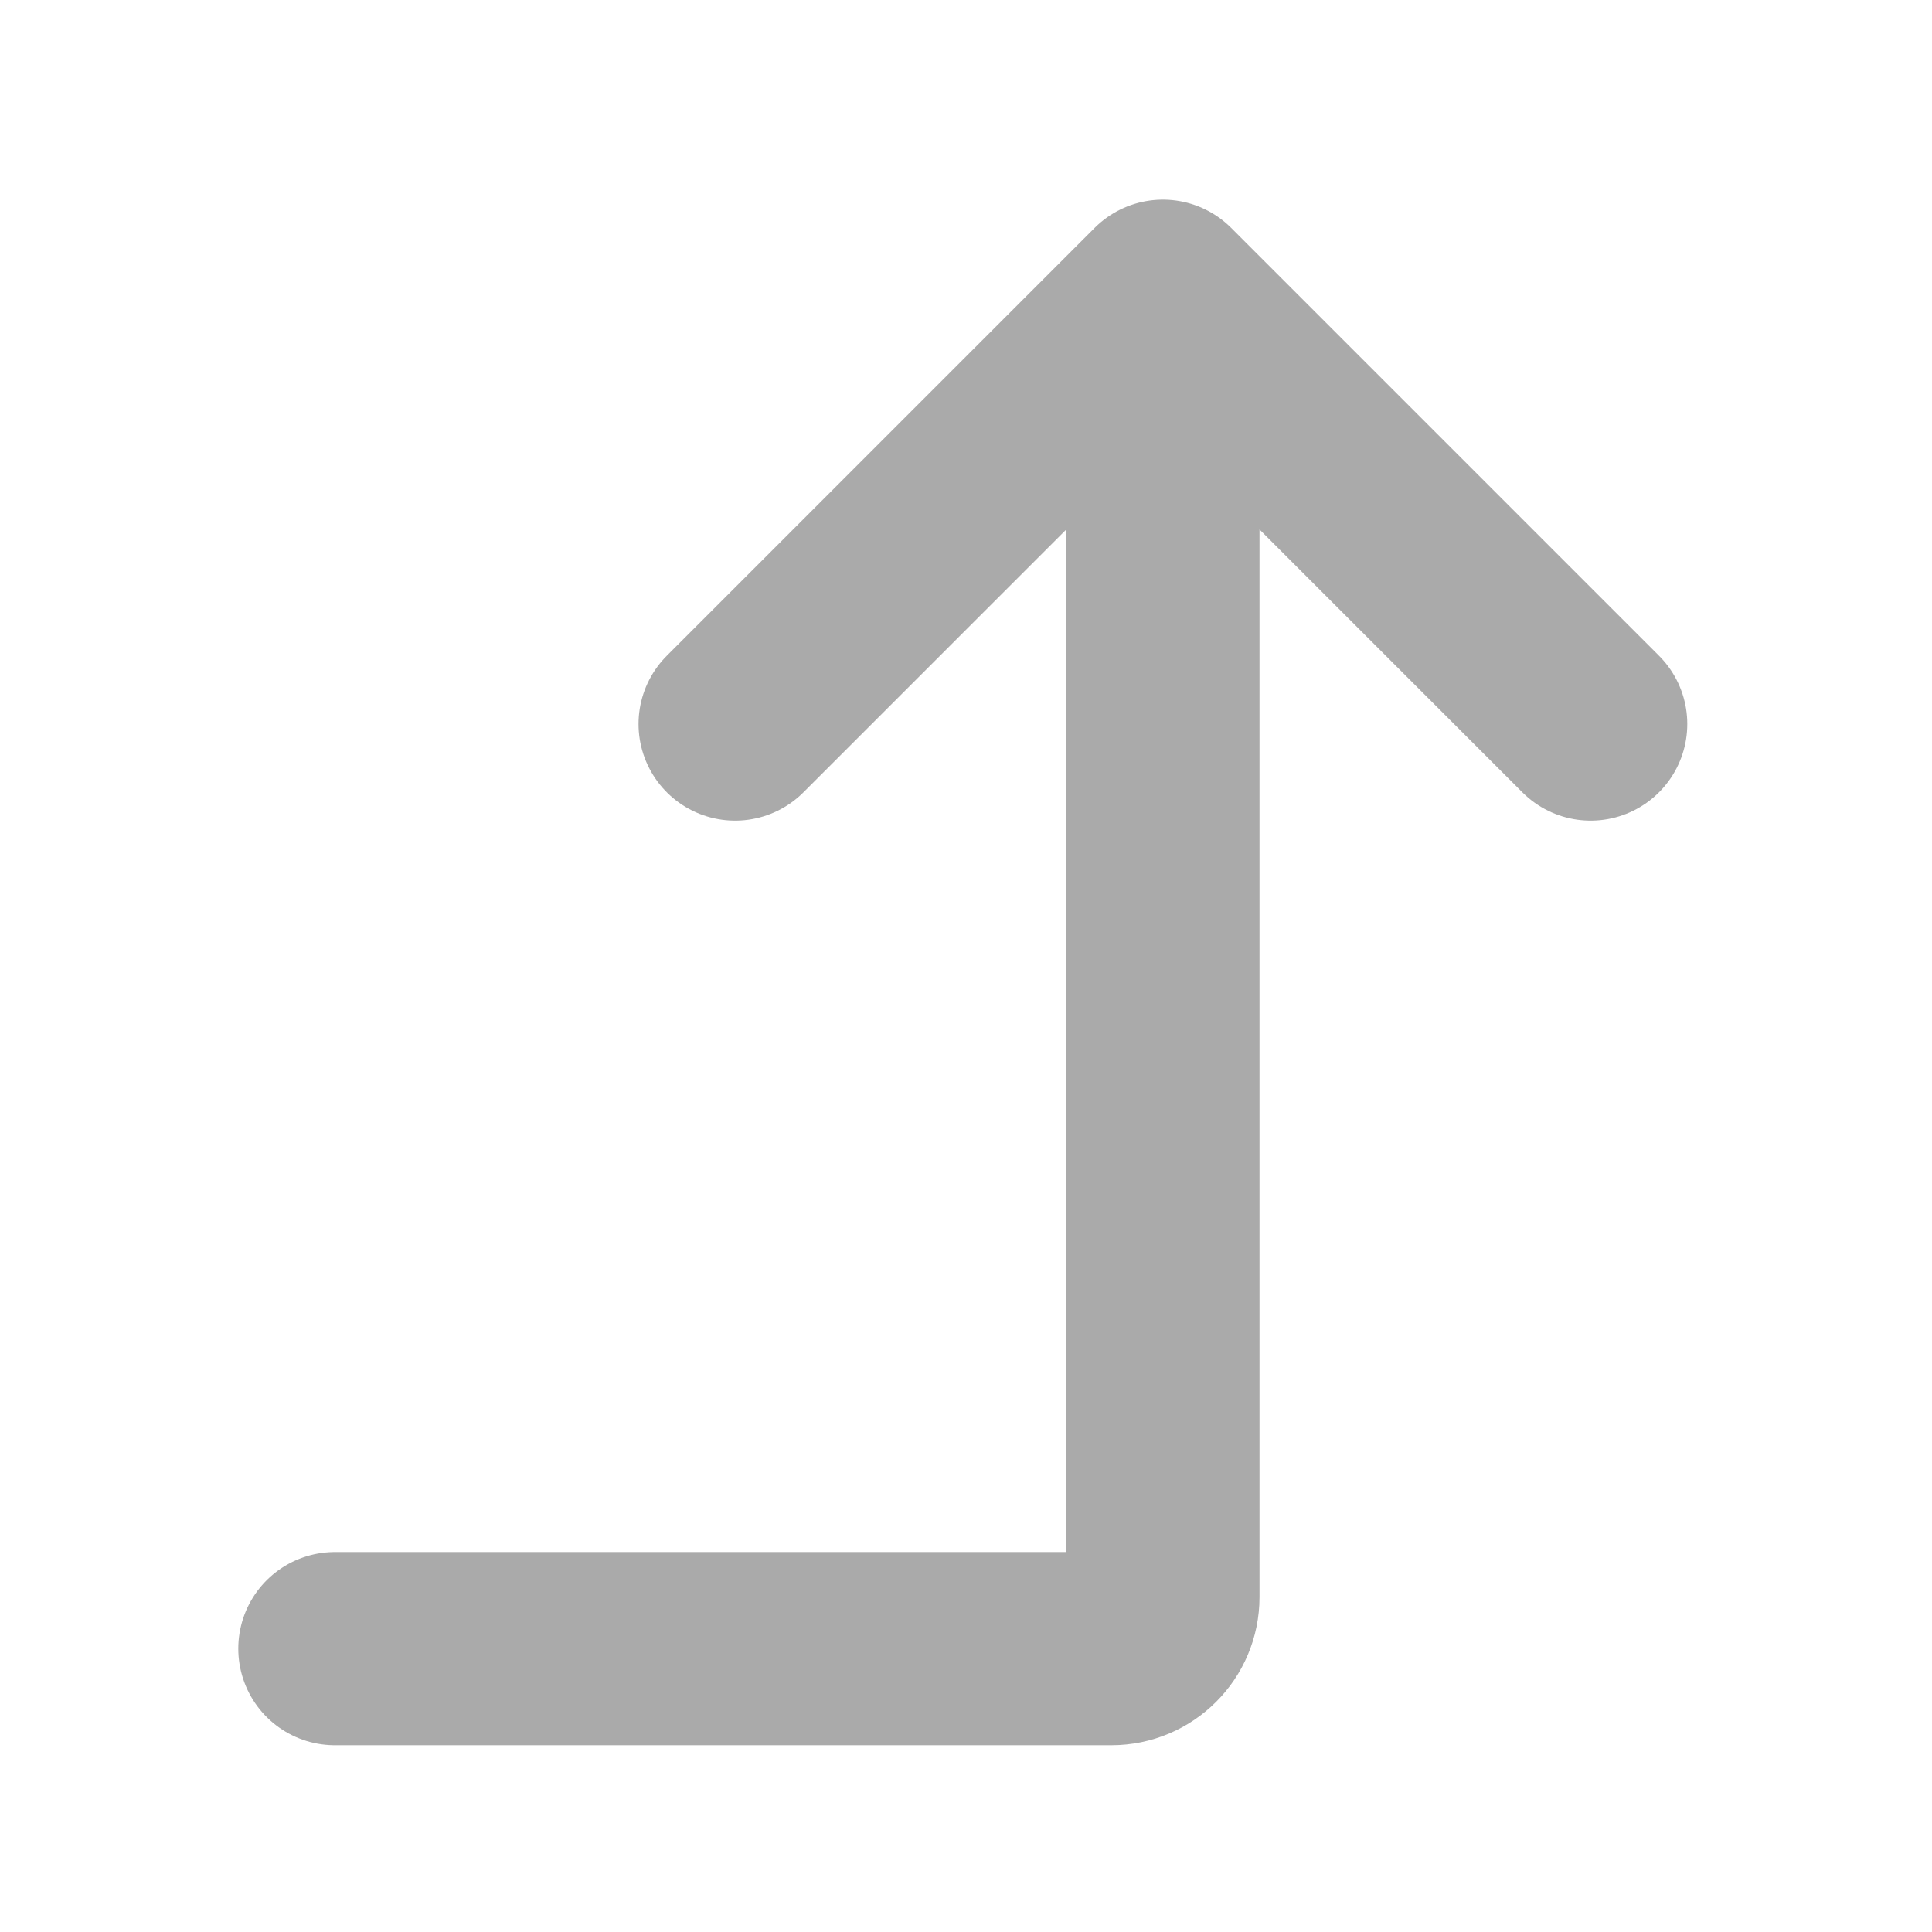
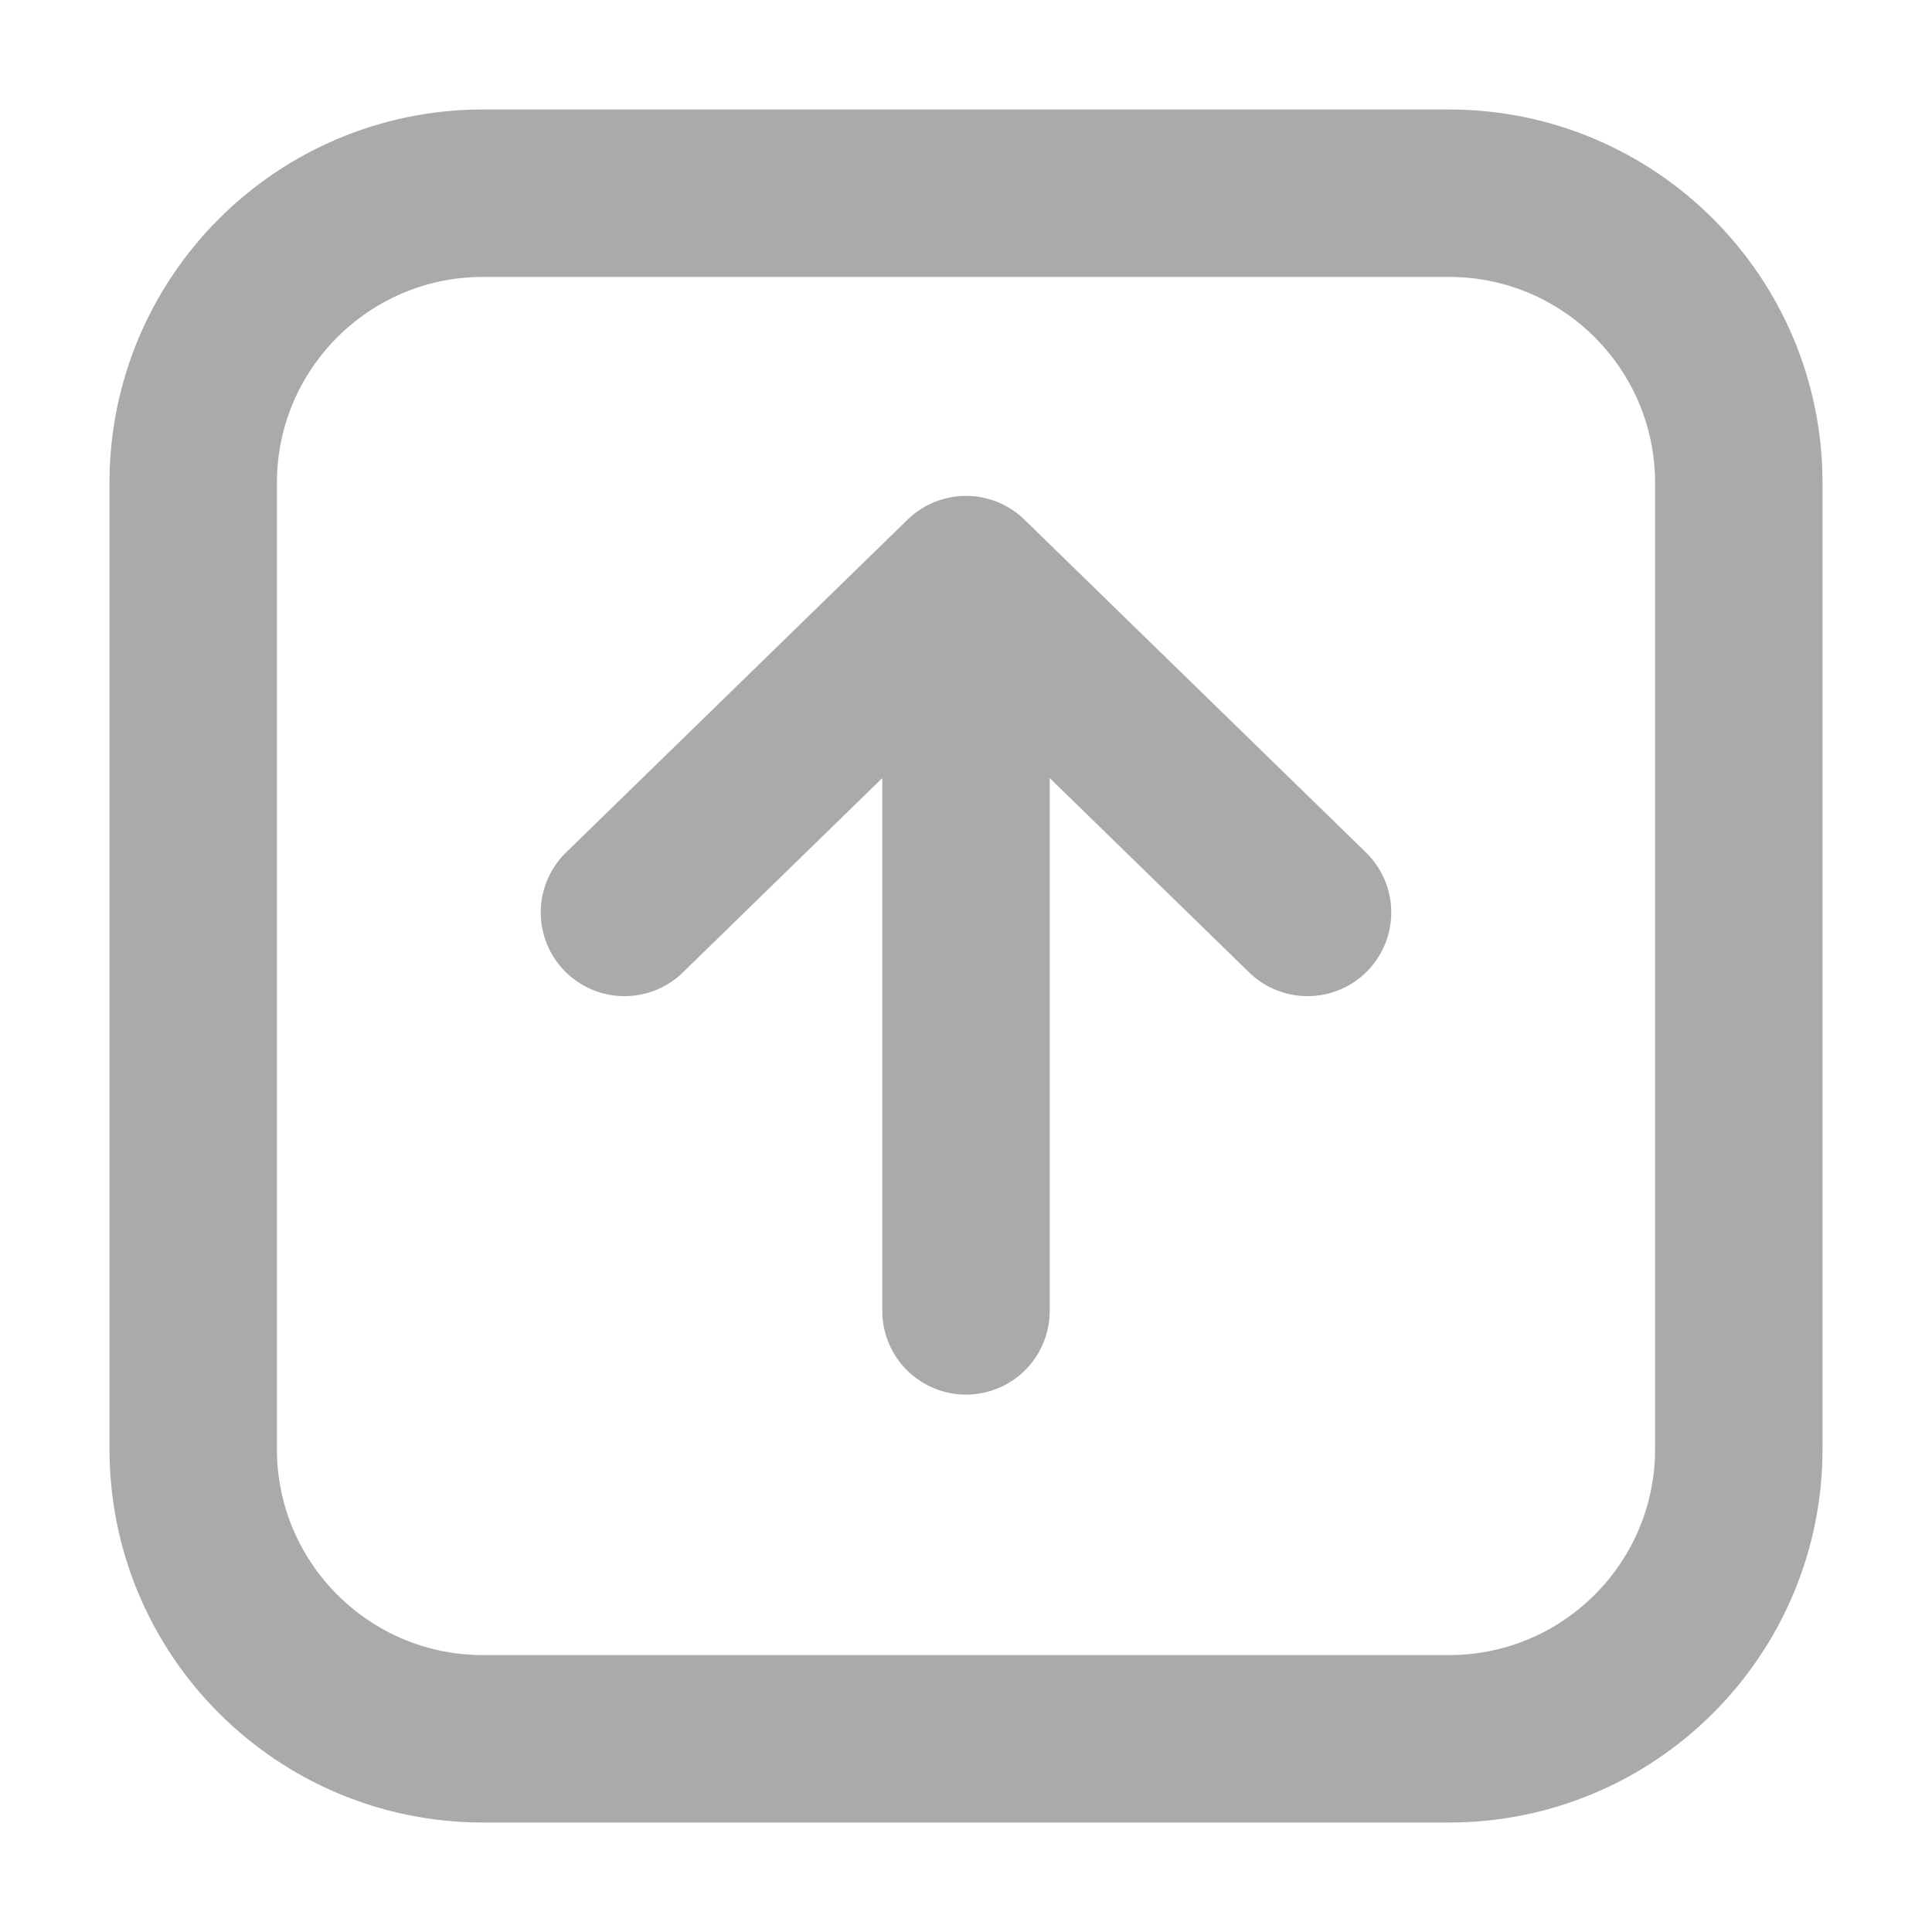
<svg xmlns="http://www.w3.org/2000/svg" width="150" height="150" viewBox="0 0 150 150" fill="none">
-   <path d="M123.5 56.213L90.287 23M90.287 23L57.075 56.213M90.287 23L90.287 124C90.287 126.209 88.497 128 86.287 128L26 128" stroke="#AAAAAA" stroke-width="15" stroke-linecap="round" stroke-linejoin="round" />
+   <path d="M48.483 70.841L75 45M75 45L101.517 70.841M75 45V101.777M112.5 135L37.5 135C25.073 135 15 124.926 15 112.5L15 37.5C15 25.074 25.073 15 37.5 15L112.5 15C124.926 15 135 25.074 135 37.5V112.5C135 124.926 124.926 135 112.5 135Z" stroke="#AAAAAA" stroke-width="13" stroke-linecap="round" stroke-linejoin="round" />
</svg>
